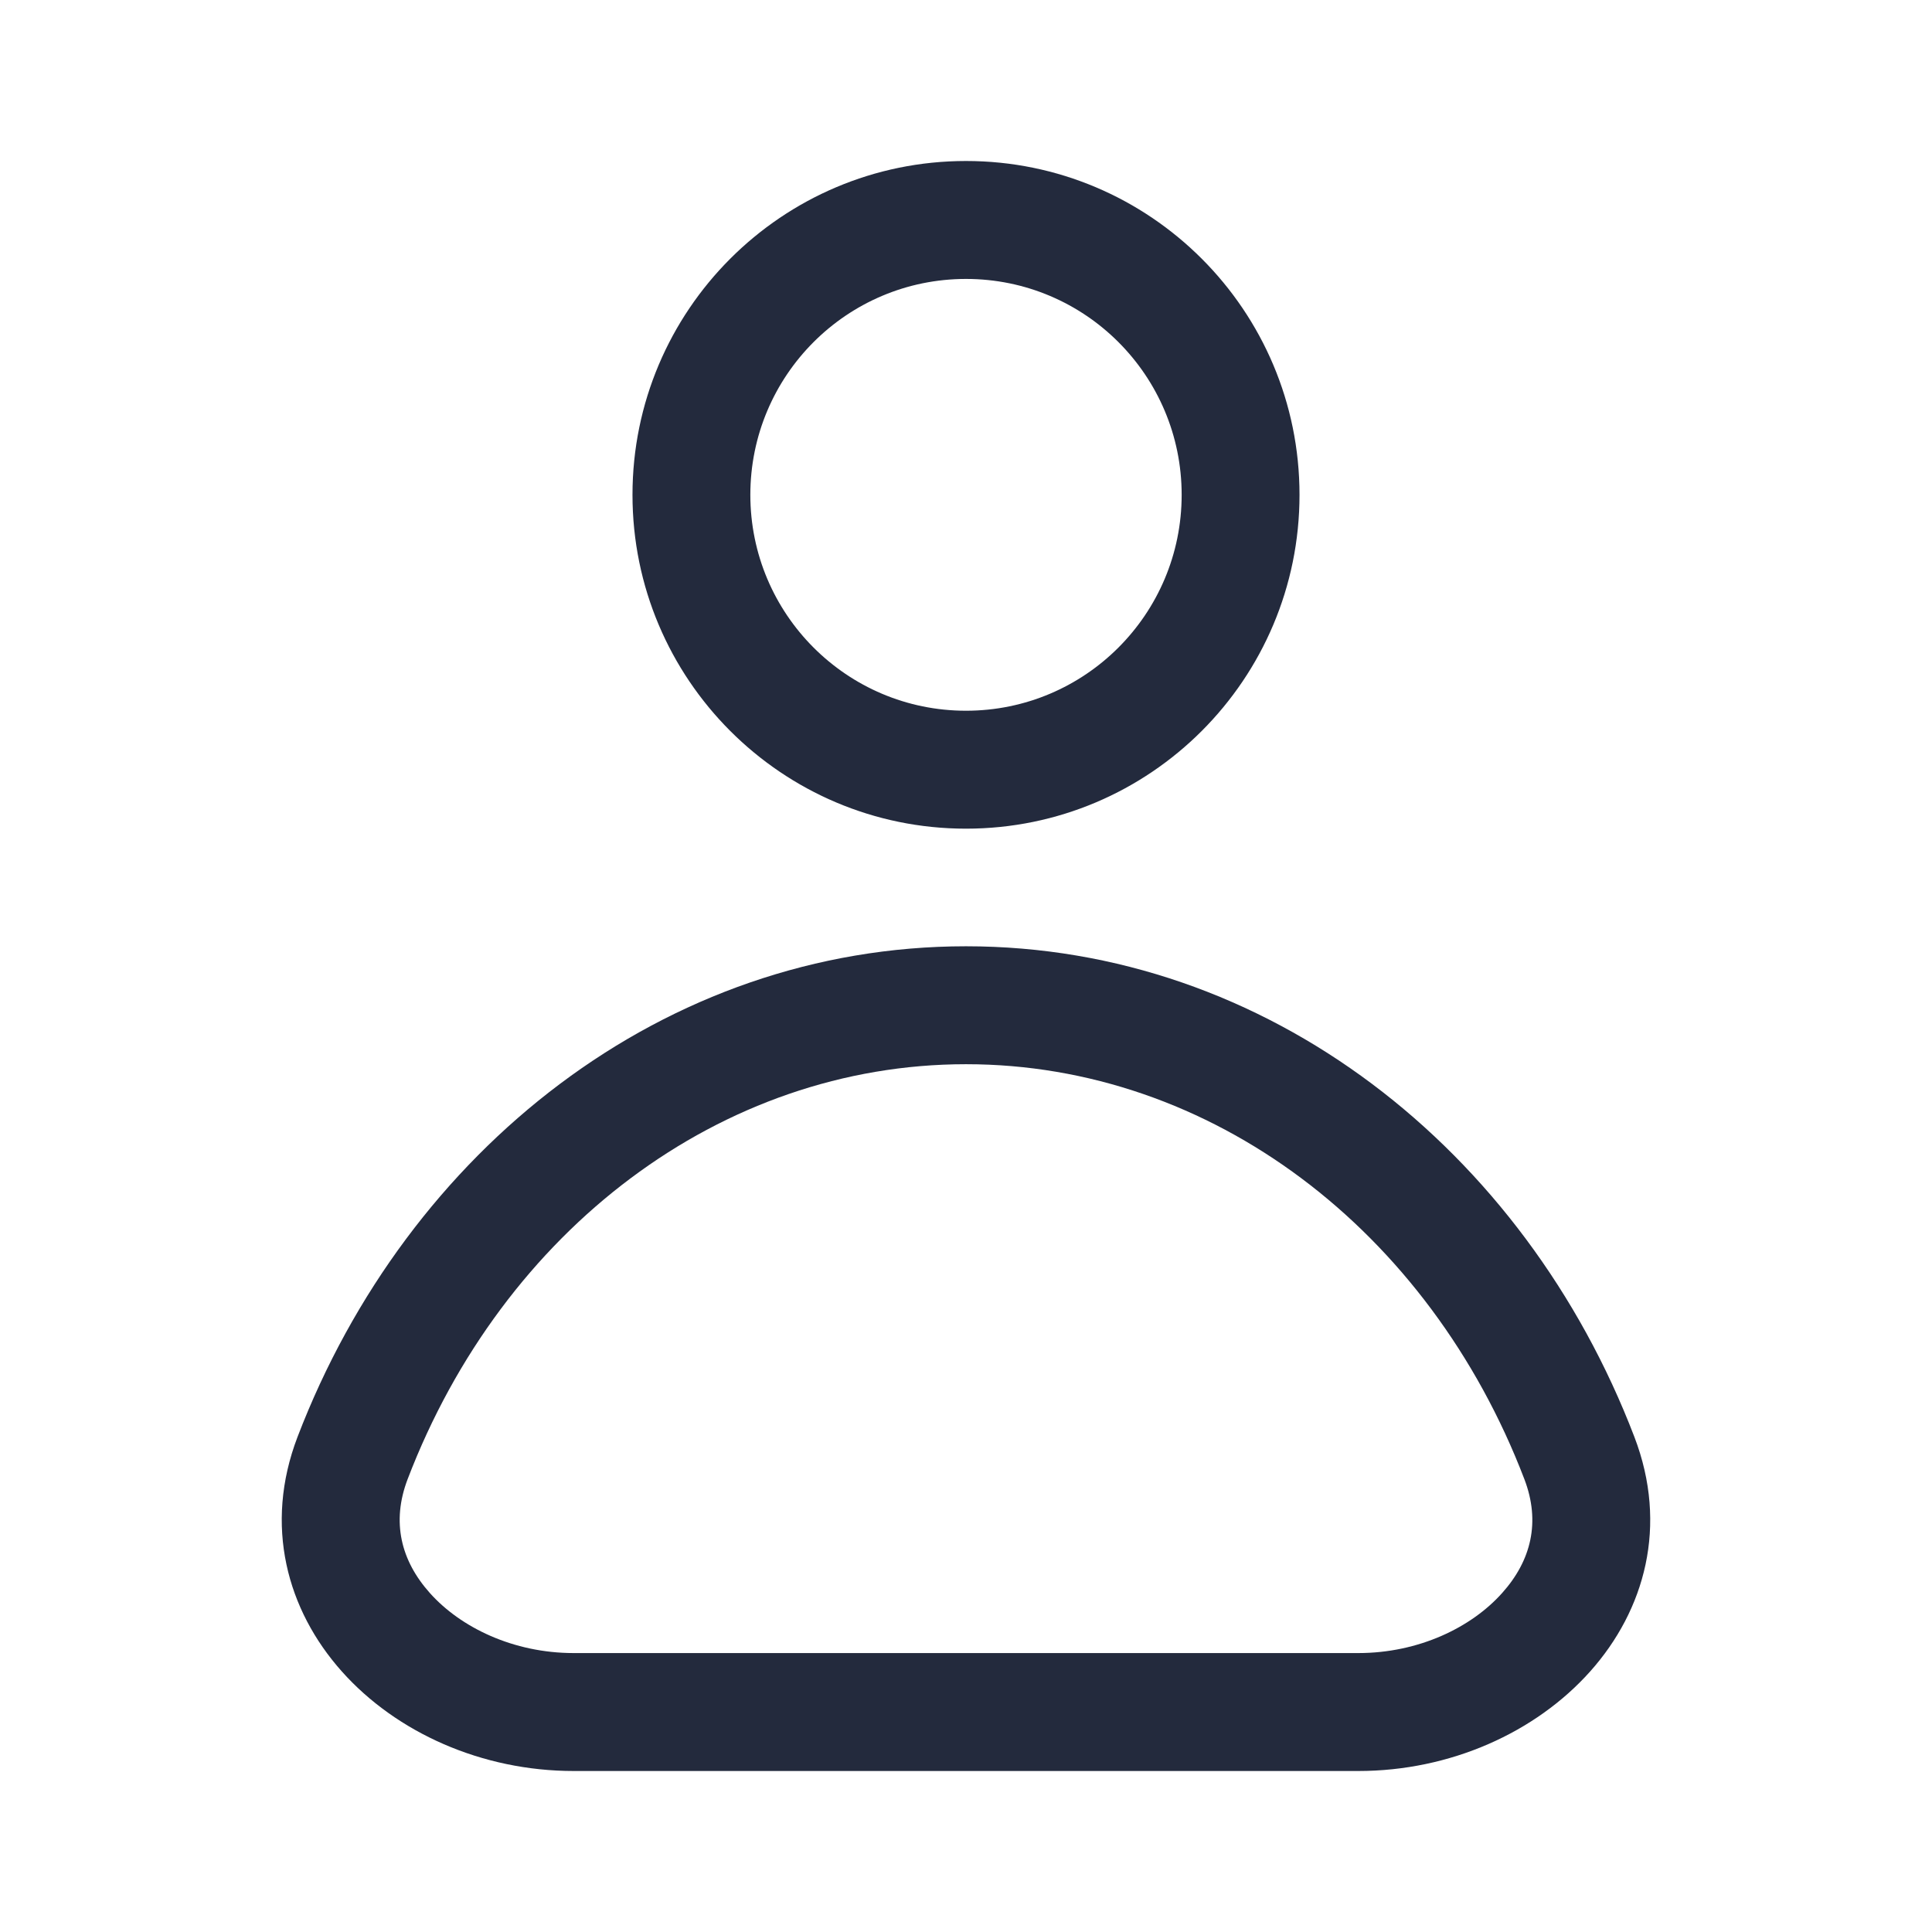
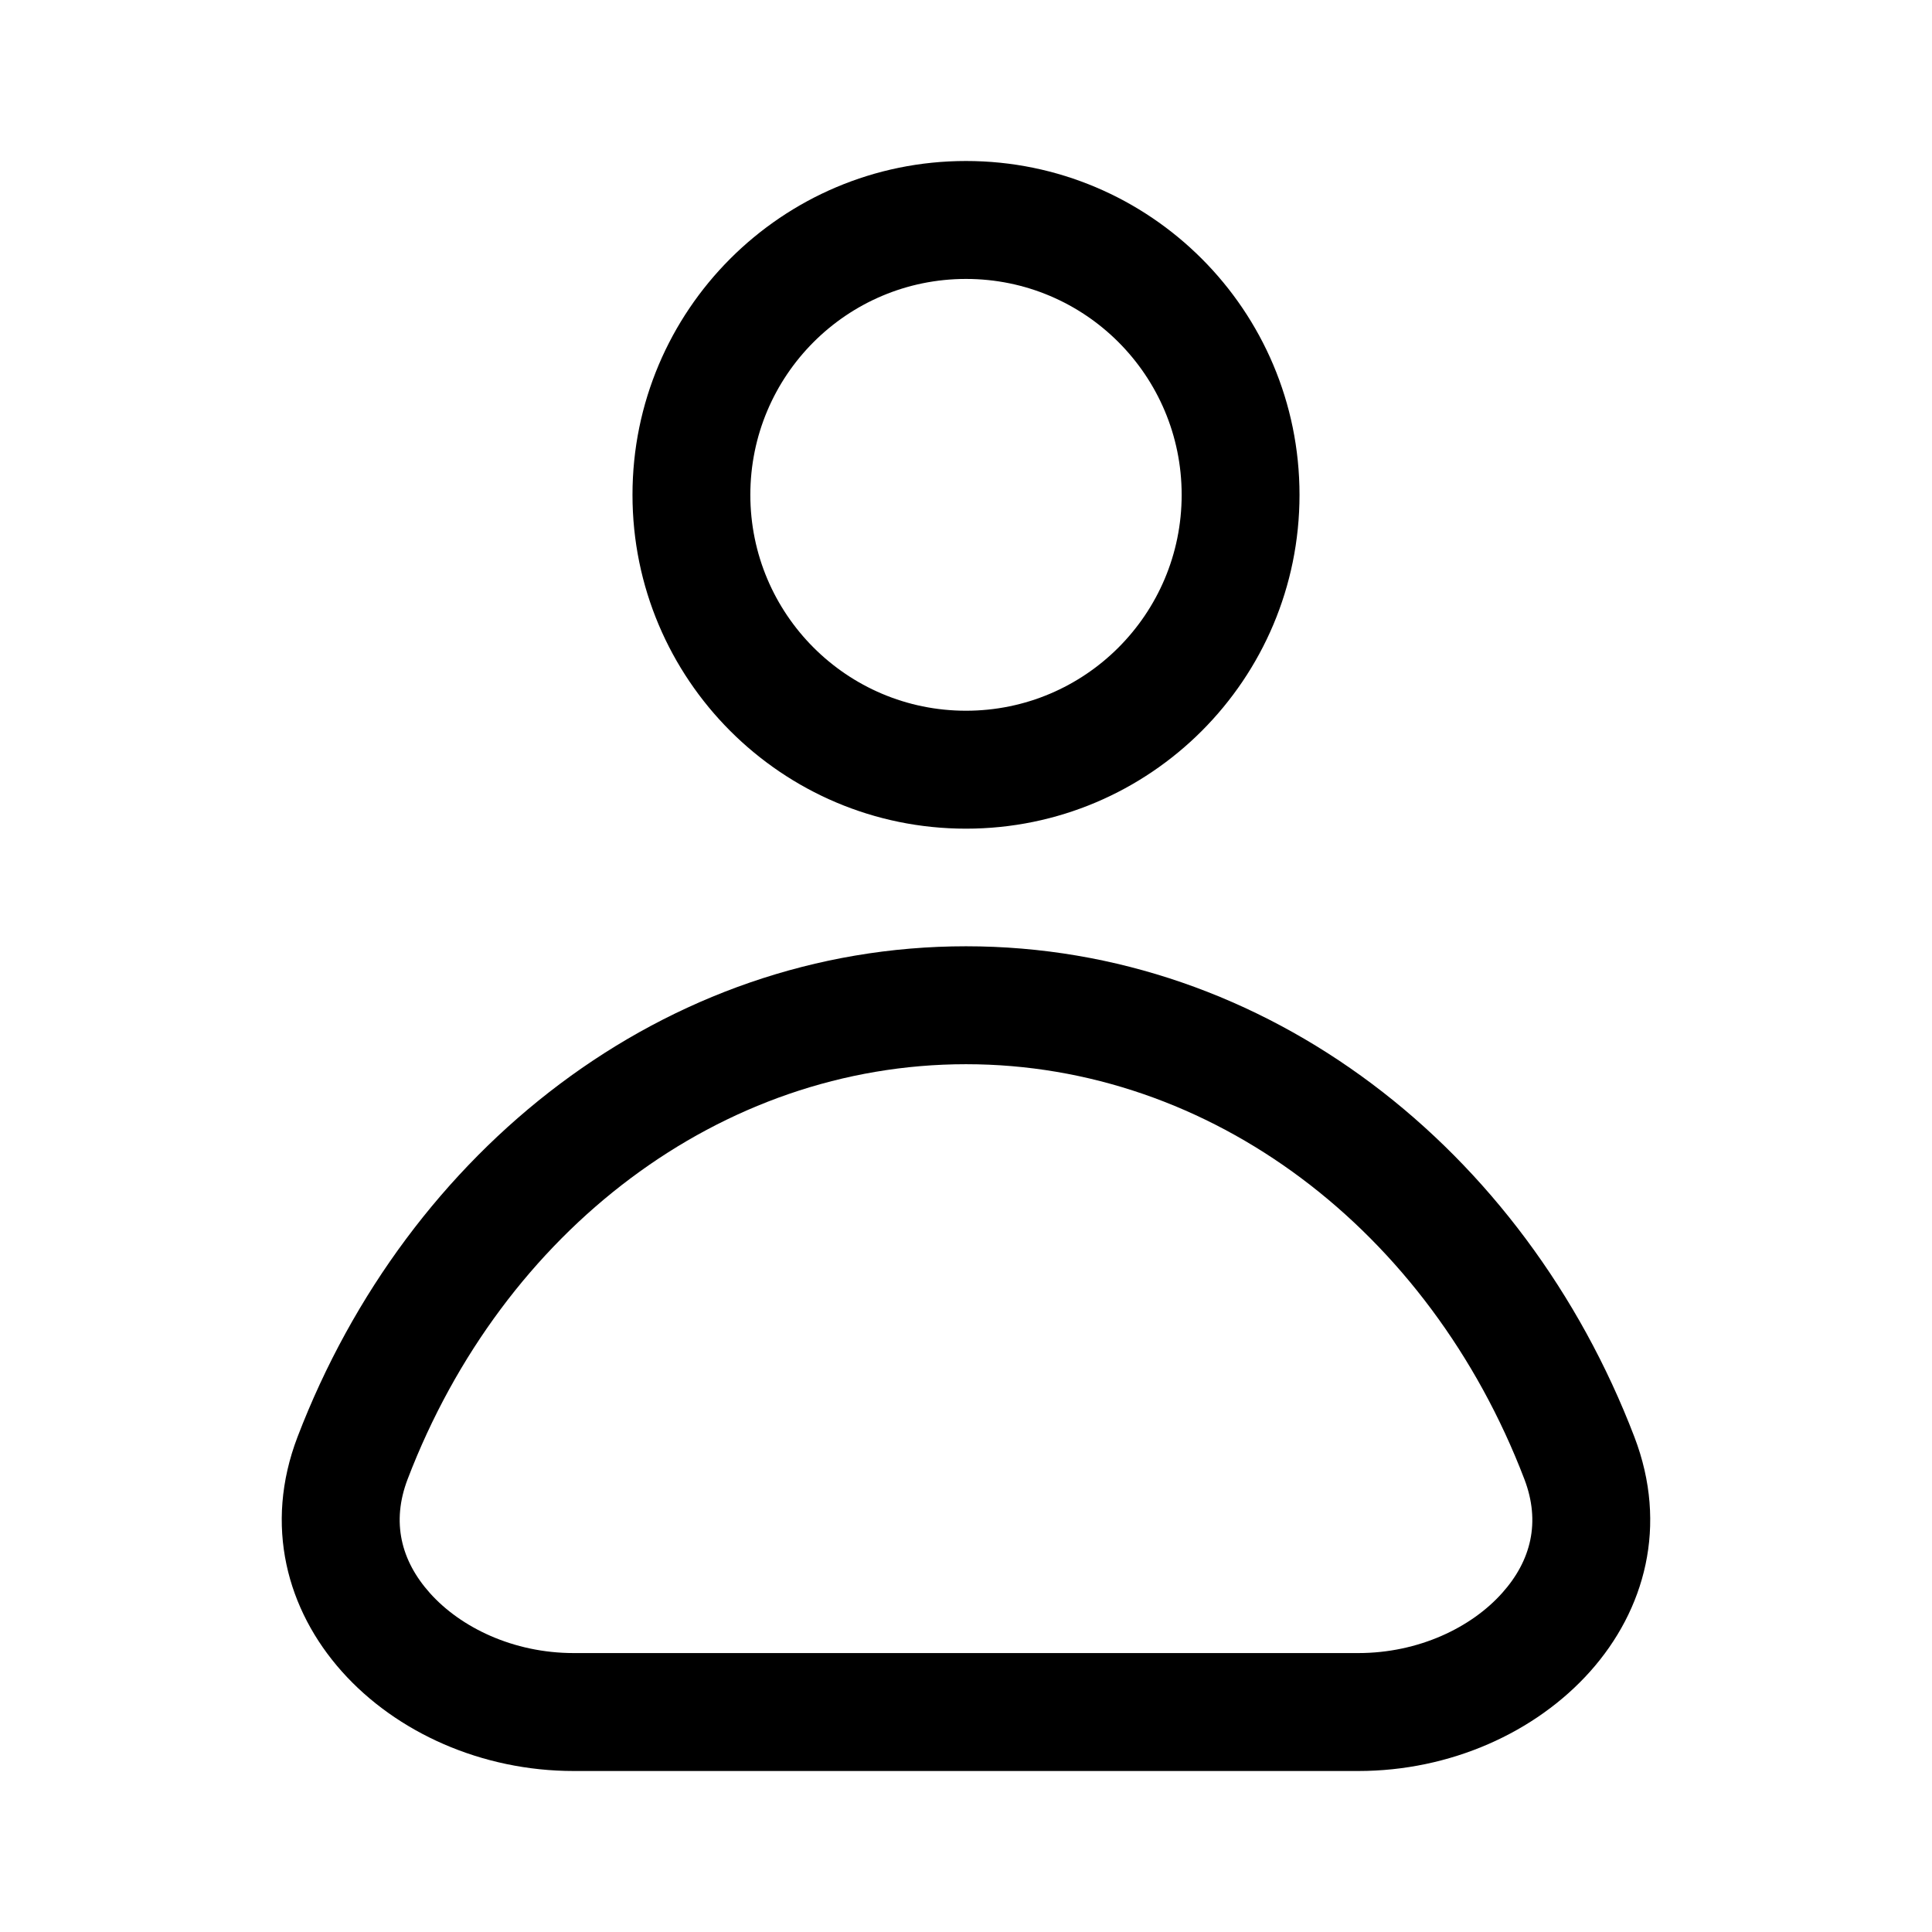
<svg xmlns="http://www.w3.org/2000/svg" width="24" height="24" viewBox="0 0 24 24" fill="none">
-   <path fill-rule="evenodd" clip-rule="evenodd" d="M12 10.294C14.288 10.294 16.143 8.437 16.143 6.147C16.143 3.857 14.288 2 12 2C9.712 2 7.857 3.857 7.857 6.147C7.857 8.437 9.712 10.294 12 10.294ZM14.679 6.147C14.679 7.628 13.48 8.829 12 8.829C10.52 8.829 9.321 7.628 9.321 6.147C9.321 4.666 10.52 3.465 12 3.465C13.48 3.465 14.679 4.666 14.679 6.147Z" fill="#232A3D" />
-   <path fill-rule="evenodd" clip-rule="evenodd" d="M3.696 17.85C3.275 18.951 3.566 20.001 4.247 20.764C4.923 21.522 5.984 22 7.127 22H16.873C18.016 22 19.076 21.522 19.753 20.764C20.434 20.001 20.725 18.951 20.303 17.85C18.937 14.28 15.743 11.755 12 11.755C8.257 11.755 5.063 14.28 3.696 17.85ZM12 13.22C15.045 13.22 17.752 15.28 18.936 18.374C19.14 18.907 19.02 19.387 18.661 19.788C18.278 20.218 17.622 20.535 16.873 20.535H7.127C6.378 20.535 5.722 20.218 5.339 19.788C4.981 19.387 4.86 18.907 5.064 18.374C6.248 15.28 8.955 13.22 12 13.22Z" fill="#232A3D" />
+   <path fill-rule="evenodd" clip-rule="evenodd" d="M12 10.294C14.288 10.294 16.143 8.437 16.143 6.147C16.143 3.857 14.288 2 12 2C9.712 2 7.857 3.857 7.857 6.147C7.857 8.437 9.712 10.294 12 10.294ZM14.679 6.147C14.679 7.628 13.48 8.829 12 8.829C10.52 8.829 9.321 7.628 9.321 6.147C9.321 4.666 10.52 3.465 12 3.465C13.48 3.465 14.679 4.666 14.679 6.147Z" fill="currentColor" />
+   <path fill-rule="evenodd" clip-rule="evenodd" d="M3.696 17.85C3.275 18.951 3.566 20.001 4.247 20.764C4.923 21.522 5.984 22 7.127 22H16.873C18.016 22 19.076 21.522 19.753 20.764C20.434 20.001 20.725 18.951 20.303 17.85C18.937 14.28 15.743 11.755 12 11.755C8.257 11.755 5.063 14.28 3.696 17.85ZM12 13.22C15.045 13.22 17.752 15.28 18.936 18.374C19.14 18.907 19.02 19.387 18.661 19.788C18.278 20.218 17.622 20.535 16.873 20.535H7.127C6.378 20.535 5.722 20.218 5.339 19.788C4.981 19.387 4.86 18.907 5.064 18.374C6.248 15.28 8.955 13.22 12 13.22Z" fill="currentColor" />
</svg>
